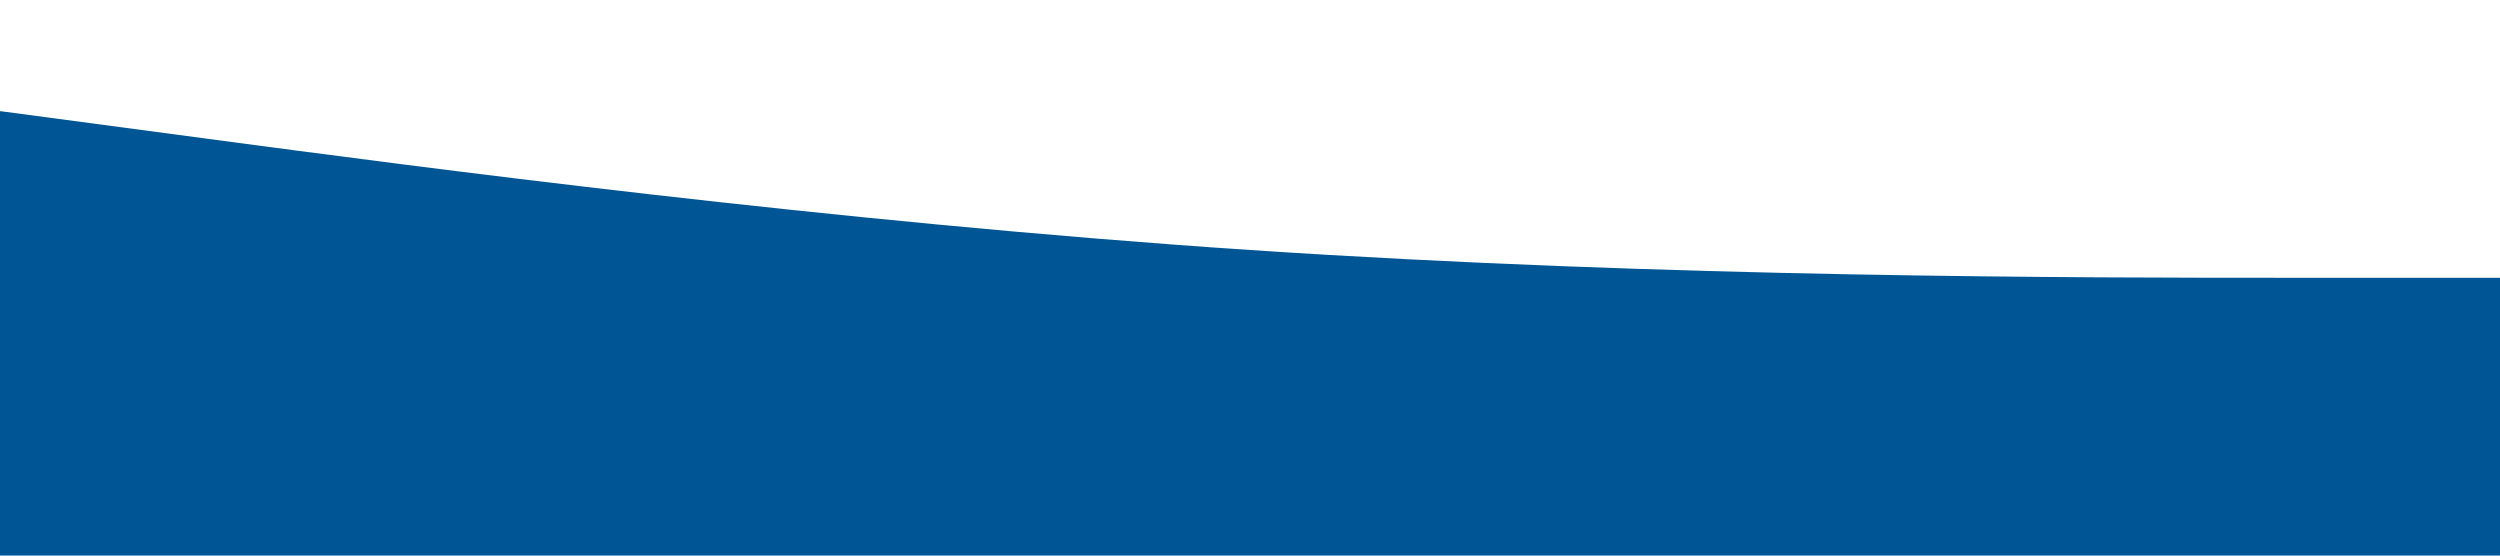
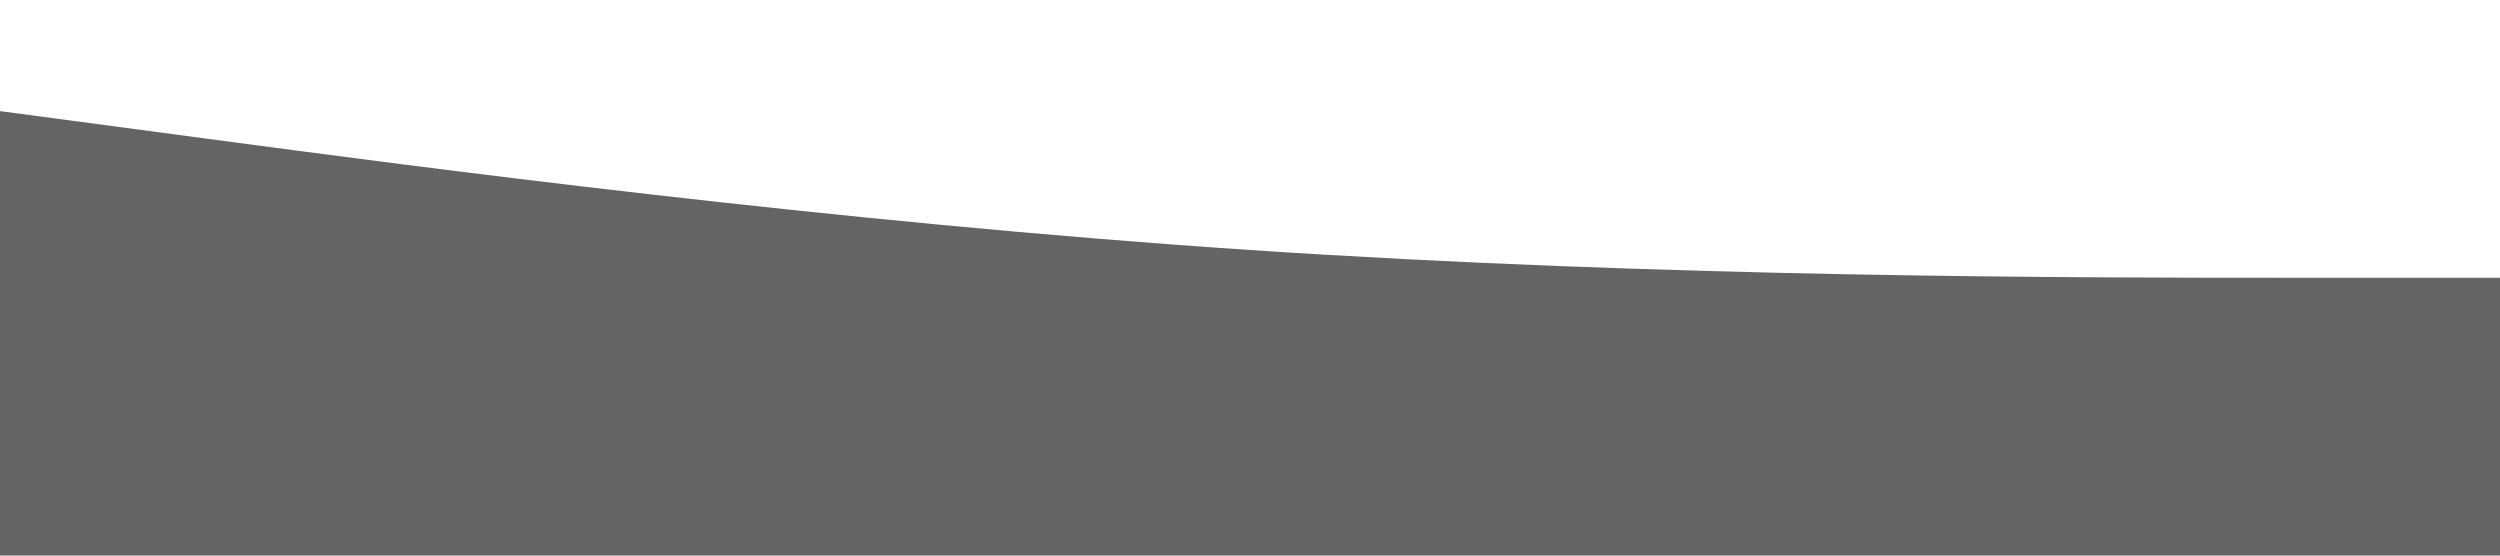
- <svg xmlns="http://www.w3.org/2000/svg" viewBox="0 0 1440 320">
-   <path fill="#005694" fill-opacity="1" d="M0,64L120,80C240,96,480,128,720,144C960,160,1200,160,1320,160L1440,160L1440,320L1320,320C1200,320,960,320,720,320C480,320,240,320,120,320L0,320Z" data-darkreader-inline-fill="" style="--darkreader-inline-fill: #005694;" />
+ <svg xmlns="http://www.w3.org/2000/svg" viewBox="0 0 1440 320" version="1.1" id="svg3515">
+   <defs id="defs3519" />
+   <path fill="#005694" fill-opacity="1" d="M0,64L120,80C240,96,480,128,720,144C960,160,1200,160,1320,160L1440,160L1440,320L1320,320C1200,320,960,320,720,320C480,320,240,320,120,320L0,320Z" data-darkreader-inline-fill="" style="fill:#646464;fill-opacity:1" id="path3513" />
</svg>
